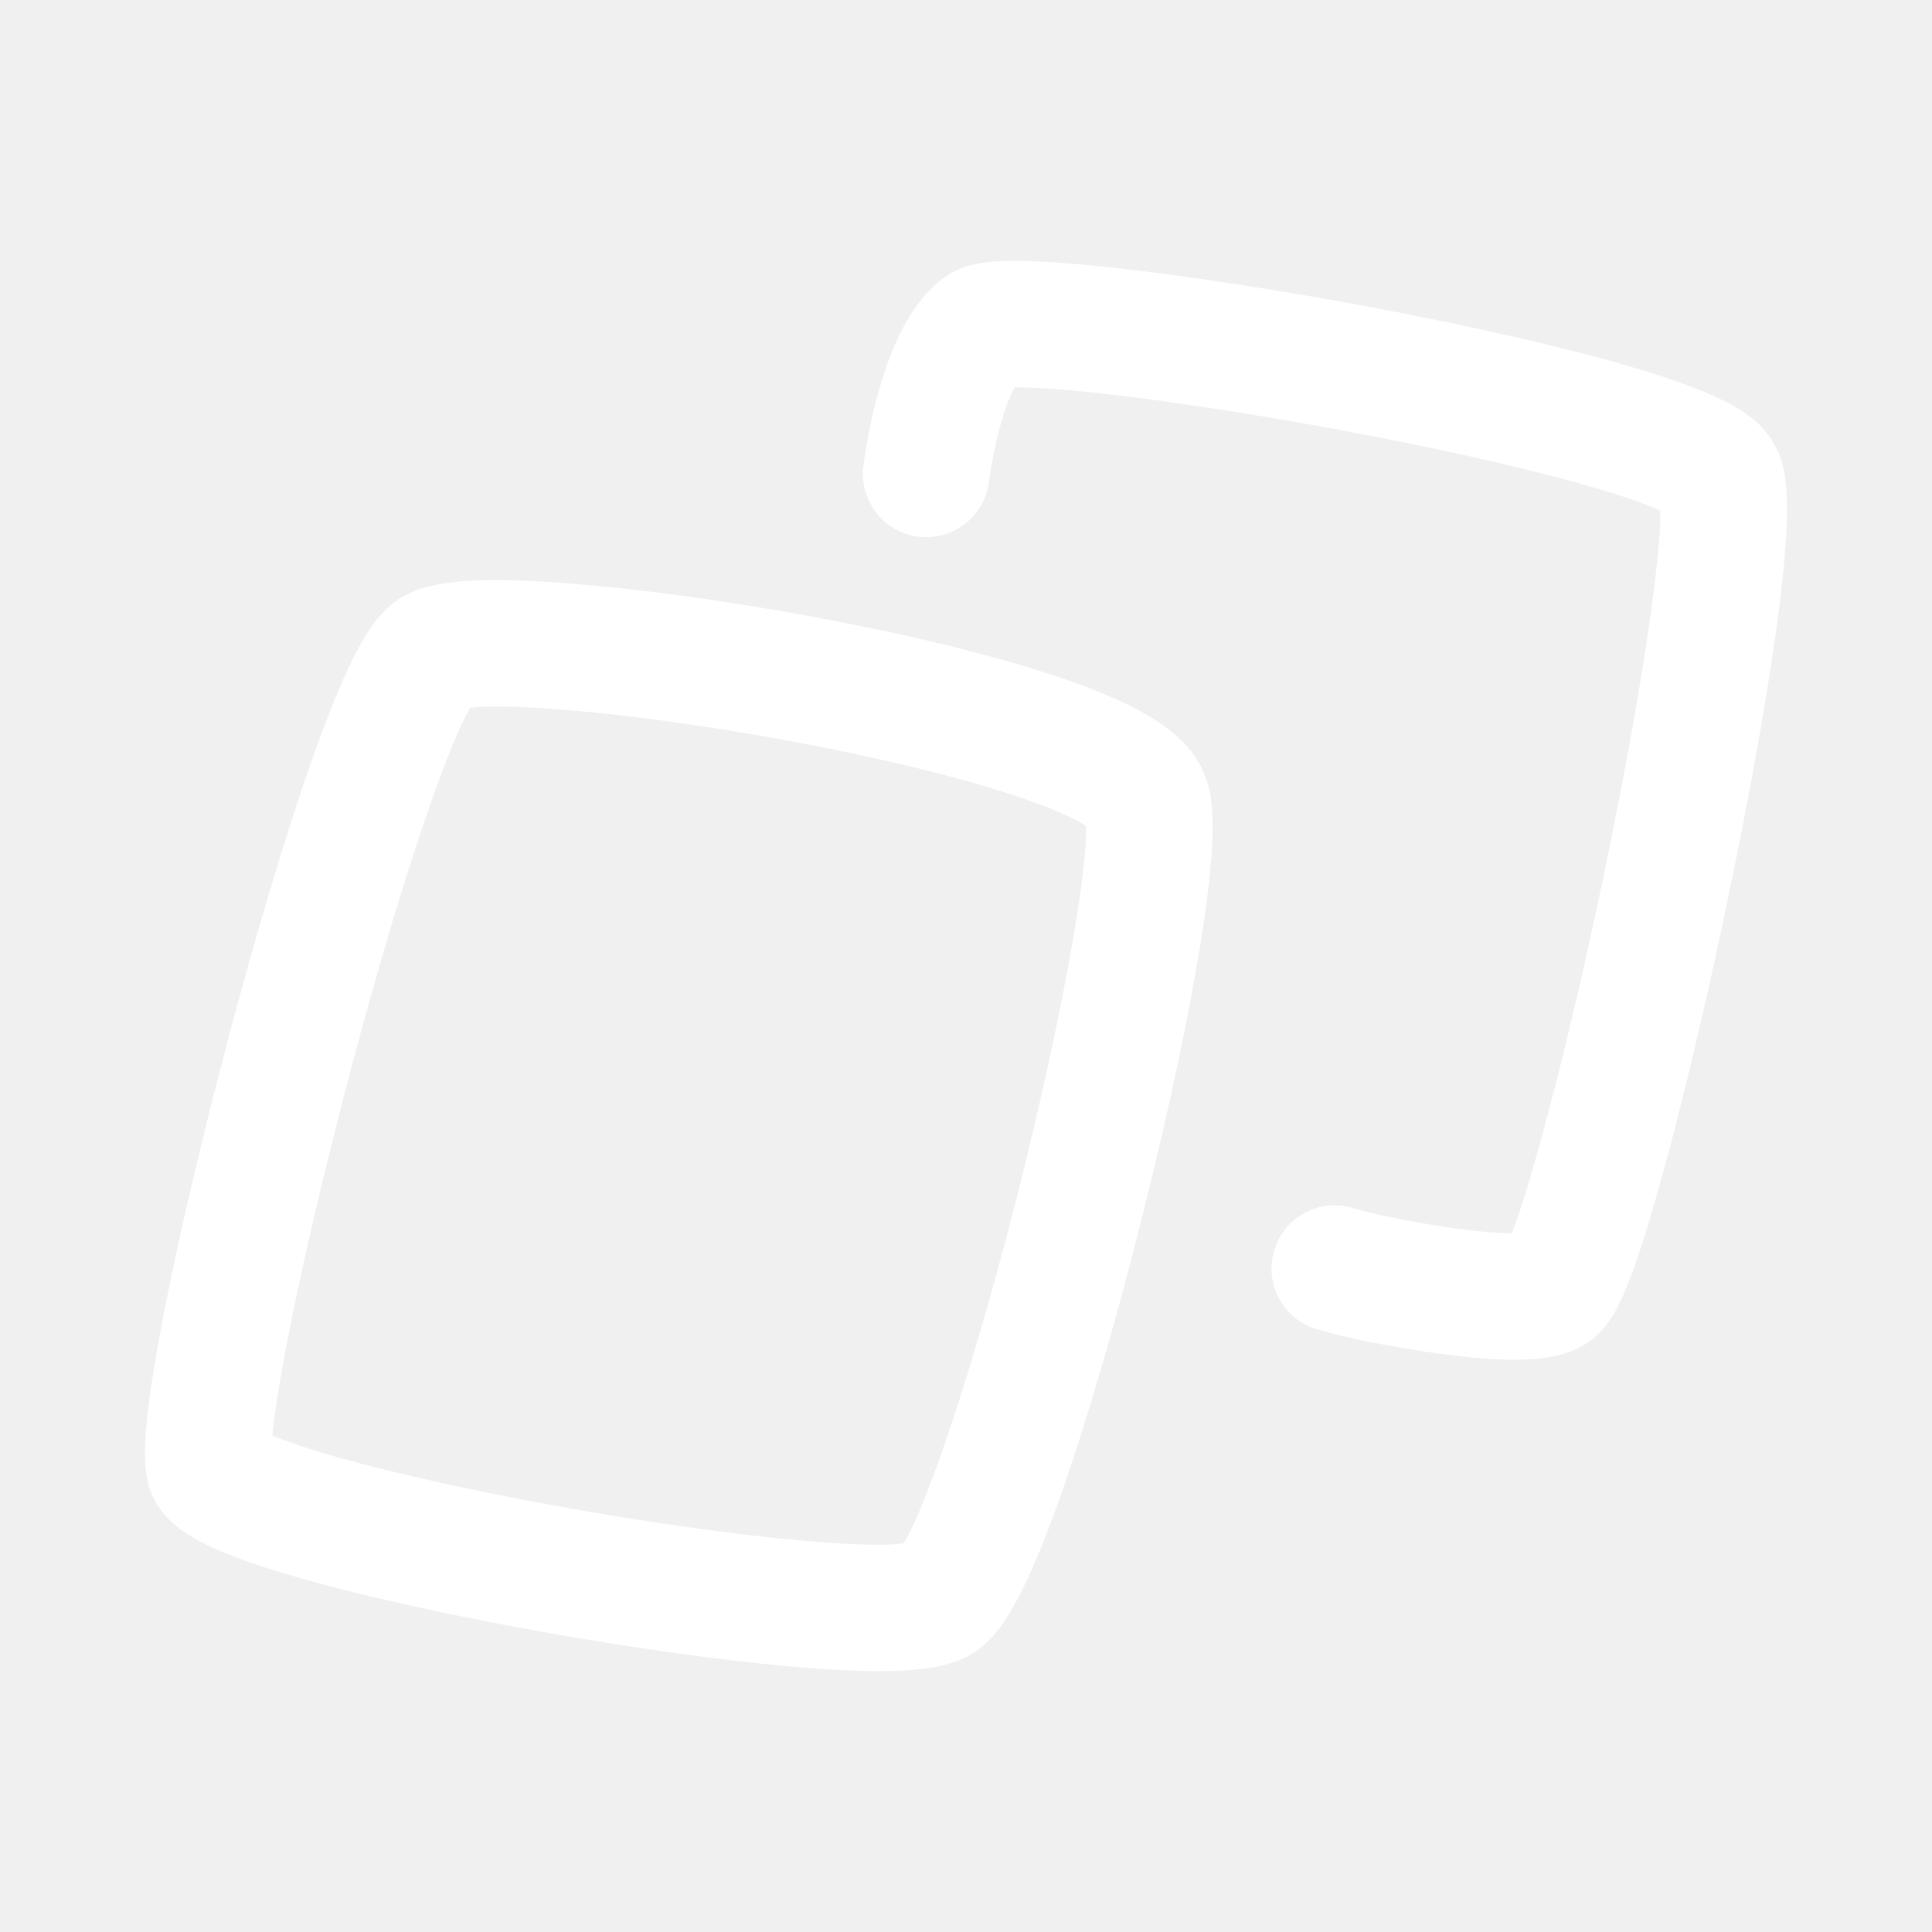
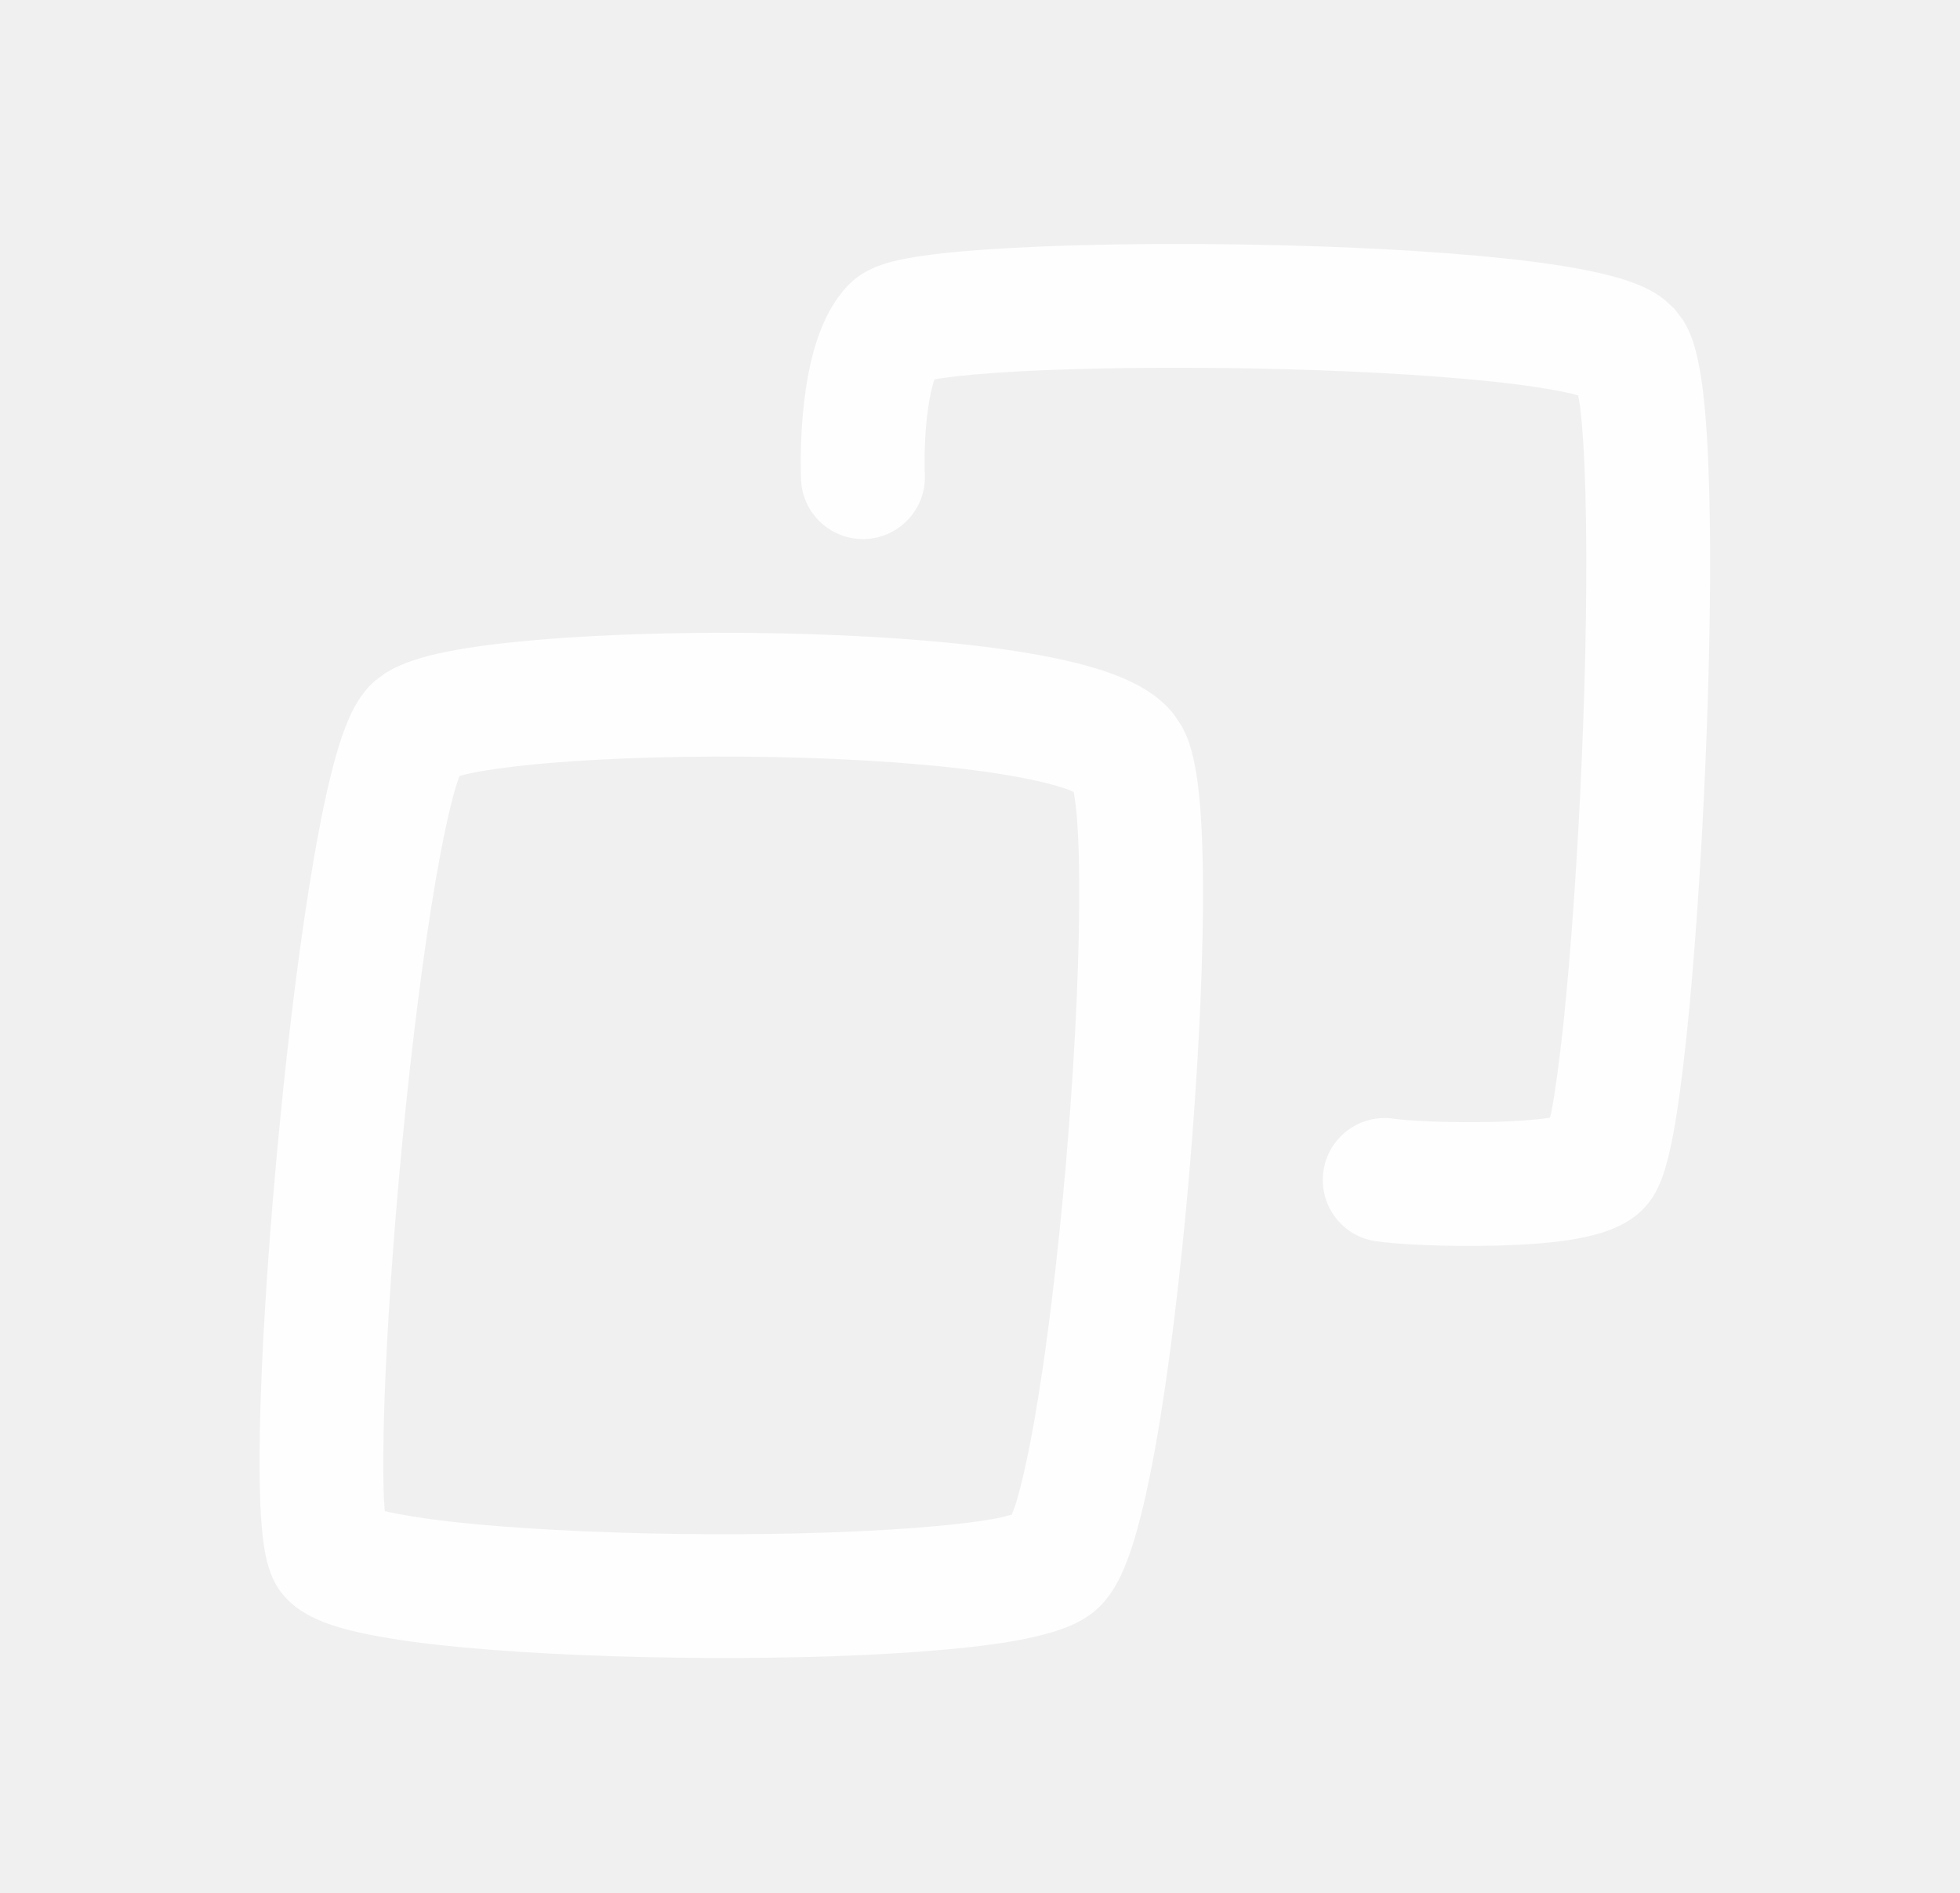
- <svg xmlns="http://www.w3.org/2000/svg" width="28" height="28" viewBox="0 0 28 28" fill="none">
-   <path d="M6.944 8.411C7.324 8.399 7.788 8.419 8.292 8.459C9.307 8.54 10.562 8.712 11.794 8.941C13.023 9.168 14.26 9.457 15.232 9.776C15.714 9.934 16.165 10.11 16.523 10.305C16.703 10.403 16.884 10.519 17.042 10.658C17.155 10.756 17.289 10.896 17.391 11.082L17.48 11.282L17.525 11.439C17.56 11.597 17.57 11.752 17.573 11.876C17.578 12.058 17.569 12.261 17.552 12.473C17.517 12.898 17.445 13.417 17.346 13.985C17.149 15.124 16.839 16.522 16.489 17.889C16.14 19.255 15.746 20.612 15.375 21.665C15.191 22.188 15.004 22.659 14.824 23.024C14.735 23.205 14.635 23.384 14.527 23.537C14.44 23.662 14.263 23.89 13.985 24.024C13.786 24.12 13.572 24.16 13.411 24.181C13.235 24.204 13.04 24.216 12.841 24.219C12.44 24.224 11.955 24.196 11.43 24.149C10.374 24.054 9.084 23.87 7.831 23.645C6.579 23.42 5.339 23.15 4.386 22.881C3.913 22.747 3.483 22.606 3.15 22.461C2.986 22.389 2.814 22.302 2.664 22.198C2.554 22.122 2.271 21.916 2.161 21.548C2.098 21.338 2.098 21.114 2.102 20.973C2.106 20.803 2.124 20.611 2.148 20.407C2.198 19.998 2.285 19.488 2.397 18.921C2.622 17.784 2.959 16.366 3.331 14.968C3.702 13.571 4.115 12.176 4.495 11.087C4.684 10.545 4.873 10.059 5.05 9.681C5.137 9.494 5.232 9.313 5.332 9.159C5.414 9.033 5.569 8.811 5.81 8.663L5.969 8.581C6.129 8.512 6.285 8.48 6.396 8.461C6.566 8.433 6.754 8.417 6.944 8.411ZM6.813 10.257C6.784 10.31 6.747 10.376 6.708 10.459C6.569 10.755 6.405 11.173 6.225 11.69C5.865 12.719 5.466 14.066 5.101 15.439C4.737 16.809 4.411 18.188 4.195 19.277C4.086 19.823 4.008 20.284 3.966 20.629C3.958 20.694 3.955 20.753 3.95 20.806C4.17 20.896 4.483 21.004 4.883 21.117C5.759 21.365 6.937 21.623 8.155 21.842C9.371 22.06 10.607 22.236 11.594 22.325C12.089 22.369 12.505 22.391 12.819 22.387C12.931 22.386 13.021 22.375 13.093 22.369C13.116 22.328 13.149 22.279 13.181 22.215C13.314 21.944 13.473 21.55 13.647 21.055C13.994 20.07 14.373 18.77 14.715 17.435C15.056 16.1 15.354 14.751 15.541 13.671C15.635 13.13 15.699 12.672 15.727 12.325C15.739 12.179 15.74 12.063 15.74 11.974C15.714 11.958 15.685 11.934 15.647 11.913C15.428 11.794 15.097 11.659 14.661 11.516C13.797 11.232 12.648 10.962 11.462 10.742C10.278 10.522 9.086 10.358 8.147 10.284C7.676 10.246 7.286 10.234 7.001 10.243C6.926 10.245 6.864 10.252 6.813 10.257ZM14.842 3.782C15.198 3.79 15.65 3.827 16.153 3.882C17.164 3.994 18.45 4.19 19.729 4.426C21.006 4.663 22.297 4.943 23.316 5.224C23.823 5.364 24.284 5.511 24.649 5.659C24.83 5.732 25.009 5.814 25.166 5.907C25.266 5.967 25.415 6.064 25.549 6.208L25.674 6.367L25.776 6.56C25.856 6.755 25.876 6.944 25.885 7.043C25.901 7.221 25.902 7.42 25.894 7.622C25.877 8.032 25.822 8.547 25.744 9.116C25.586 10.258 25.322 11.696 25.024 13.112C24.727 14.528 24.393 15.94 24.093 17.03C23.943 17.573 23.798 18.052 23.665 18.417C23.599 18.597 23.529 18.77 23.456 18.916C23.42 18.988 23.374 19.072 23.318 19.152C23.272 19.218 23.173 19.35 23.012 19.457C22.786 19.608 22.539 19.657 22.393 19.677C22.225 19.702 22.047 19.709 21.88 19.706C21.545 19.701 21.164 19.661 20.807 19.611C20.109 19.514 19.362 19.356 19.054 19.254C18.574 19.094 18.315 18.574 18.475 18.095C18.635 17.616 19.153 17.356 19.632 17.515C19.78 17.565 20.399 17.706 21.059 17.798C21.381 17.843 21.678 17.872 21.905 17.875L21.907 17.873C21.917 17.847 21.932 17.821 21.943 17.791C22.051 17.493 22.183 17.066 22.327 16.542C22.615 15.499 22.941 14.127 23.232 12.736C23.524 11.344 23.779 9.95 23.928 8.866C24.003 8.321 24.049 7.873 24.062 7.549C24.064 7.495 24.06 7.445 24.061 7.402C24.03 7.389 23.998 7.371 23.96 7.356C23.69 7.246 23.307 7.121 22.83 6.989C21.88 6.727 20.645 6.458 19.396 6.227C18.148 5.996 16.908 5.807 15.953 5.701C15.473 5.648 15.082 5.62 14.805 5.614C14.767 5.613 14.732 5.616 14.701 5.616C14.648 5.717 14.593 5.853 14.542 6.016C14.431 6.366 14.361 6.751 14.332 6.984C14.269 7.485 13.811 7.841 13.309 7.778C12.807 7.715 12.45 7.257 12.513 6.755C12.553 6.439 12.644 5.943 12.796 5.464C12.872 5.224 12.972 4.964 13.1 4.727C13.222 4.501 13.407 4.223 13.687 4.02C13.838 3.911 13.992 3.864 14.073 3.843C14.167 3.819 14.258 3.805 14.336 3.797C14.491 3.78 14.667 3.779 14.842 3.782Z" fill="white" />
+ <svg xmlns="http://www.w3.org/2000/svg" width="29" height="28" viewBox="0 0 29 28" fill="none">
+   <g opacity="0.9">
+     <path d="M6.627 9.637C7 9.563 7.461 9.507 7.965 9.464C8.98 9.378 10.246 9.344 11.499 9.368C12.749 9.392 14.016 9.475 15.027 9.631C15.529 9.709 16.002 9.809 16.387 9.943C16.58 10.01 16.778 10.095 16.957 10.206C17.084 10.285 17.239 10.402 17.37 10.568L17.491 10.751L17.561 10.899C17.621 11.049 17.656 11.2 17.679 11.321C17.714 11.5 17.738 11.703 17.756 11.914C17.791 12.339 17.803 12.863 17.799 13.439C17.79 14.595 17.712 16.025 17.59 17.431C17.468 18.836 17.301 20.238 17.107 21.338C17.01 21.884 16.902 22.379 16.785 22.769C16.726 22.962 16.657 23.155 16.576 23.324C16.509 23.46 16.372 23.715 16.12 23.892C15.939 24.02 15.734 24.094 15.579 24.141C15.409 24.192 15.219 24.236 15.023 24.271C14.628 24.341 14.145 24.393 13.619 24.432C12.562 24.511 11.259 24.539 9.986 24.521C8.715 24.504 7.447 24.44 6.463 24.33C5.975 24.275 5.527 24.205 5.175 24.116C5.002 24.073 4.818 24.015 4.652 23.936C4.532 23.879 4.219 23.723 4.05 23.378C3.954 23.18 3.918 22.96 3.898 22.819C3.875 22.651 3.861 22.459 3.852 22.254C3.835 21.842 3.837 21.325 3.855 20.747C3.892 19.588 3.993 18.135 4.132 16.695C4.271 15.256 4.45 13.812 4.648 12.676C4.746 12.11 4.852 11.6 4.965 11.198C5.021 10.999 5.085 10.806 5.159 10.637C5.219 10.499 5.336 10.255 5.549 10.07L5.693 9.963C5.839 9.869 5.989 9.812 6.095 9.775C6.258 9.719 6.441 9.673 6.627 9.637ZM6.799 11.479C6.779 11.536 6.753 11.607 6.728 11.695C6.64 12.009 6.546 12.449 6.452 12.988C6.266 14.063 6.092 15.457 5.955 16.87C5.819 18.282 5.722 19.695 5.686 20.805C5.669 21.362 5.666 21.829 5.681 22.176C5.684 22.242 5.69 22.301 5.694 22.354C5.926 22.407 6.253 22.462 6.666 22.509C7.571 22.61 8.774 22.673 10.012 22.69C11.248 22.707 12.495 22.679 13.484 22.605C13.98 22.569 14.394 22.522 14.703 22.468C14.812 22.448 14.9 22.423 14.97 22.405C14.986 22.36 15.011 22.306 15.031 22.239C15.119 21.949 15.211 21.535 15.303 21.018C15.484 19.99 15.646 18.645 15.766 17.272C15.885 15.9 15.959 14.52 15.967 13.424C15.972 12.876 15.96 12.413 15.931 12.065C15.919 11.92 15.901 11.805 15.887 11.717C15.858 11.706 15.826 11.687 15.785 11.673C15.549 11.591 15.2 11.511 14.748 11.441C13.849 11.303 12.671 11.223 11.465 11.199C10.261 11.176 9.058 11.208 8.12 11.288C7.649 11.328 7.262 11.379 6.982 11.434C6.909 11.449 6.849 11.466 6.799 11.479ZM13.665 3.782C14.017 3.731 14.47 3.694 14.975 3.667C15.99 3.612 17.291 3.595 18.591 3.62C19.89 3.645 21.21 3.711 22.261 3.822C22.784 3.878 23.262 3.947 23.646 4.034C23.837 4.077 24.027 4.129 24.197 4.195C24.305 4.237 24.469 4.309 24.624 4.429L24.773 4.565L24.905 4.739C25.016 4.919 25.067 5.102 25.092 5.198C25.137 5.371 25.17 5.567 25.195 5.768C25.245 6.175 25.275 6.693 25.29 7.266C25.321 8.419 25.295 9.881 25.232 11.326C25.17 12.772 25.071 14.219 24.952 15.344C24.893 15.904 24.828 16.4 24.756 16.781C24.721 16.97 24.679 17.152 24.631 17.308C24.607 17.385 24.576 17.475 24.534 17.563C24.499 17.636 24.423 17.783 24.282 17.915C24.083 18.101 23.847 18.189 23.707 18.233C23.545 18.284 23.37 18.32 23.205 18.345C22.874 18.395 22.492 18.417 22.131 18.426C21.427 18.444 20.663 18.41 20.343 18.359C19.844 18.28 19.503 17.81 19.583 17.31C19.663 16.811 20.131 16.471 20.63 16.55C20.785 16.574 21.418 16.613 22.084 16.596C22.409 16.588 22.707 16.568 22.931 16.534L22.933 16.532C22.939 16.504 22.949 16.476 22.955 16.445C23.013 16.133 23.073 15.691 23.131 15.15C23.244 14.074 23.342 12.667 23.403 11.248C23.464 9.826 23.488 8.41 23.458 7.315C23.444 6.766 23.416 6.316 23.376 5.995C23.369 5.941 23.357 5.893 23.35 5.85C23.318 5.842 23.283 5.83 23.244 5.821C22.96 5.757 22.561 5.695 22.069 5.643C21.089 5.54 19.826 5.476 18.556 5.451C17.288 5.427 16.033 5.443 15.074 5.494C14.592 5.52 14.201 5.556 13.927 5.595C13.889 5.6 13.855 5.608 13.825 5.614C13.789 5.723 13.757 5.865 13.733 6.035C13.68 6.398 13.675 6.789 13.684 7.024C13.704 7.529 13.309 7.954 12.804 7.974C12.299 7.994 11.872 7.6 11.852 7.094C11.84 6.776 11.848 6.272 11.92 5.774C11.956 5.525 12.012 5.253 12.1 4.997C12.184 4.755 12.321 4.45 12.564 4.205C12.696 4.072 12.84 4.001 12.916 3.967C13.005 3.928 13.093 3.899 13.168 3.878C13.319 3.837 13.491 3.807 13.665 3.782Z" fill="white" />
+   </g>
</svg>
